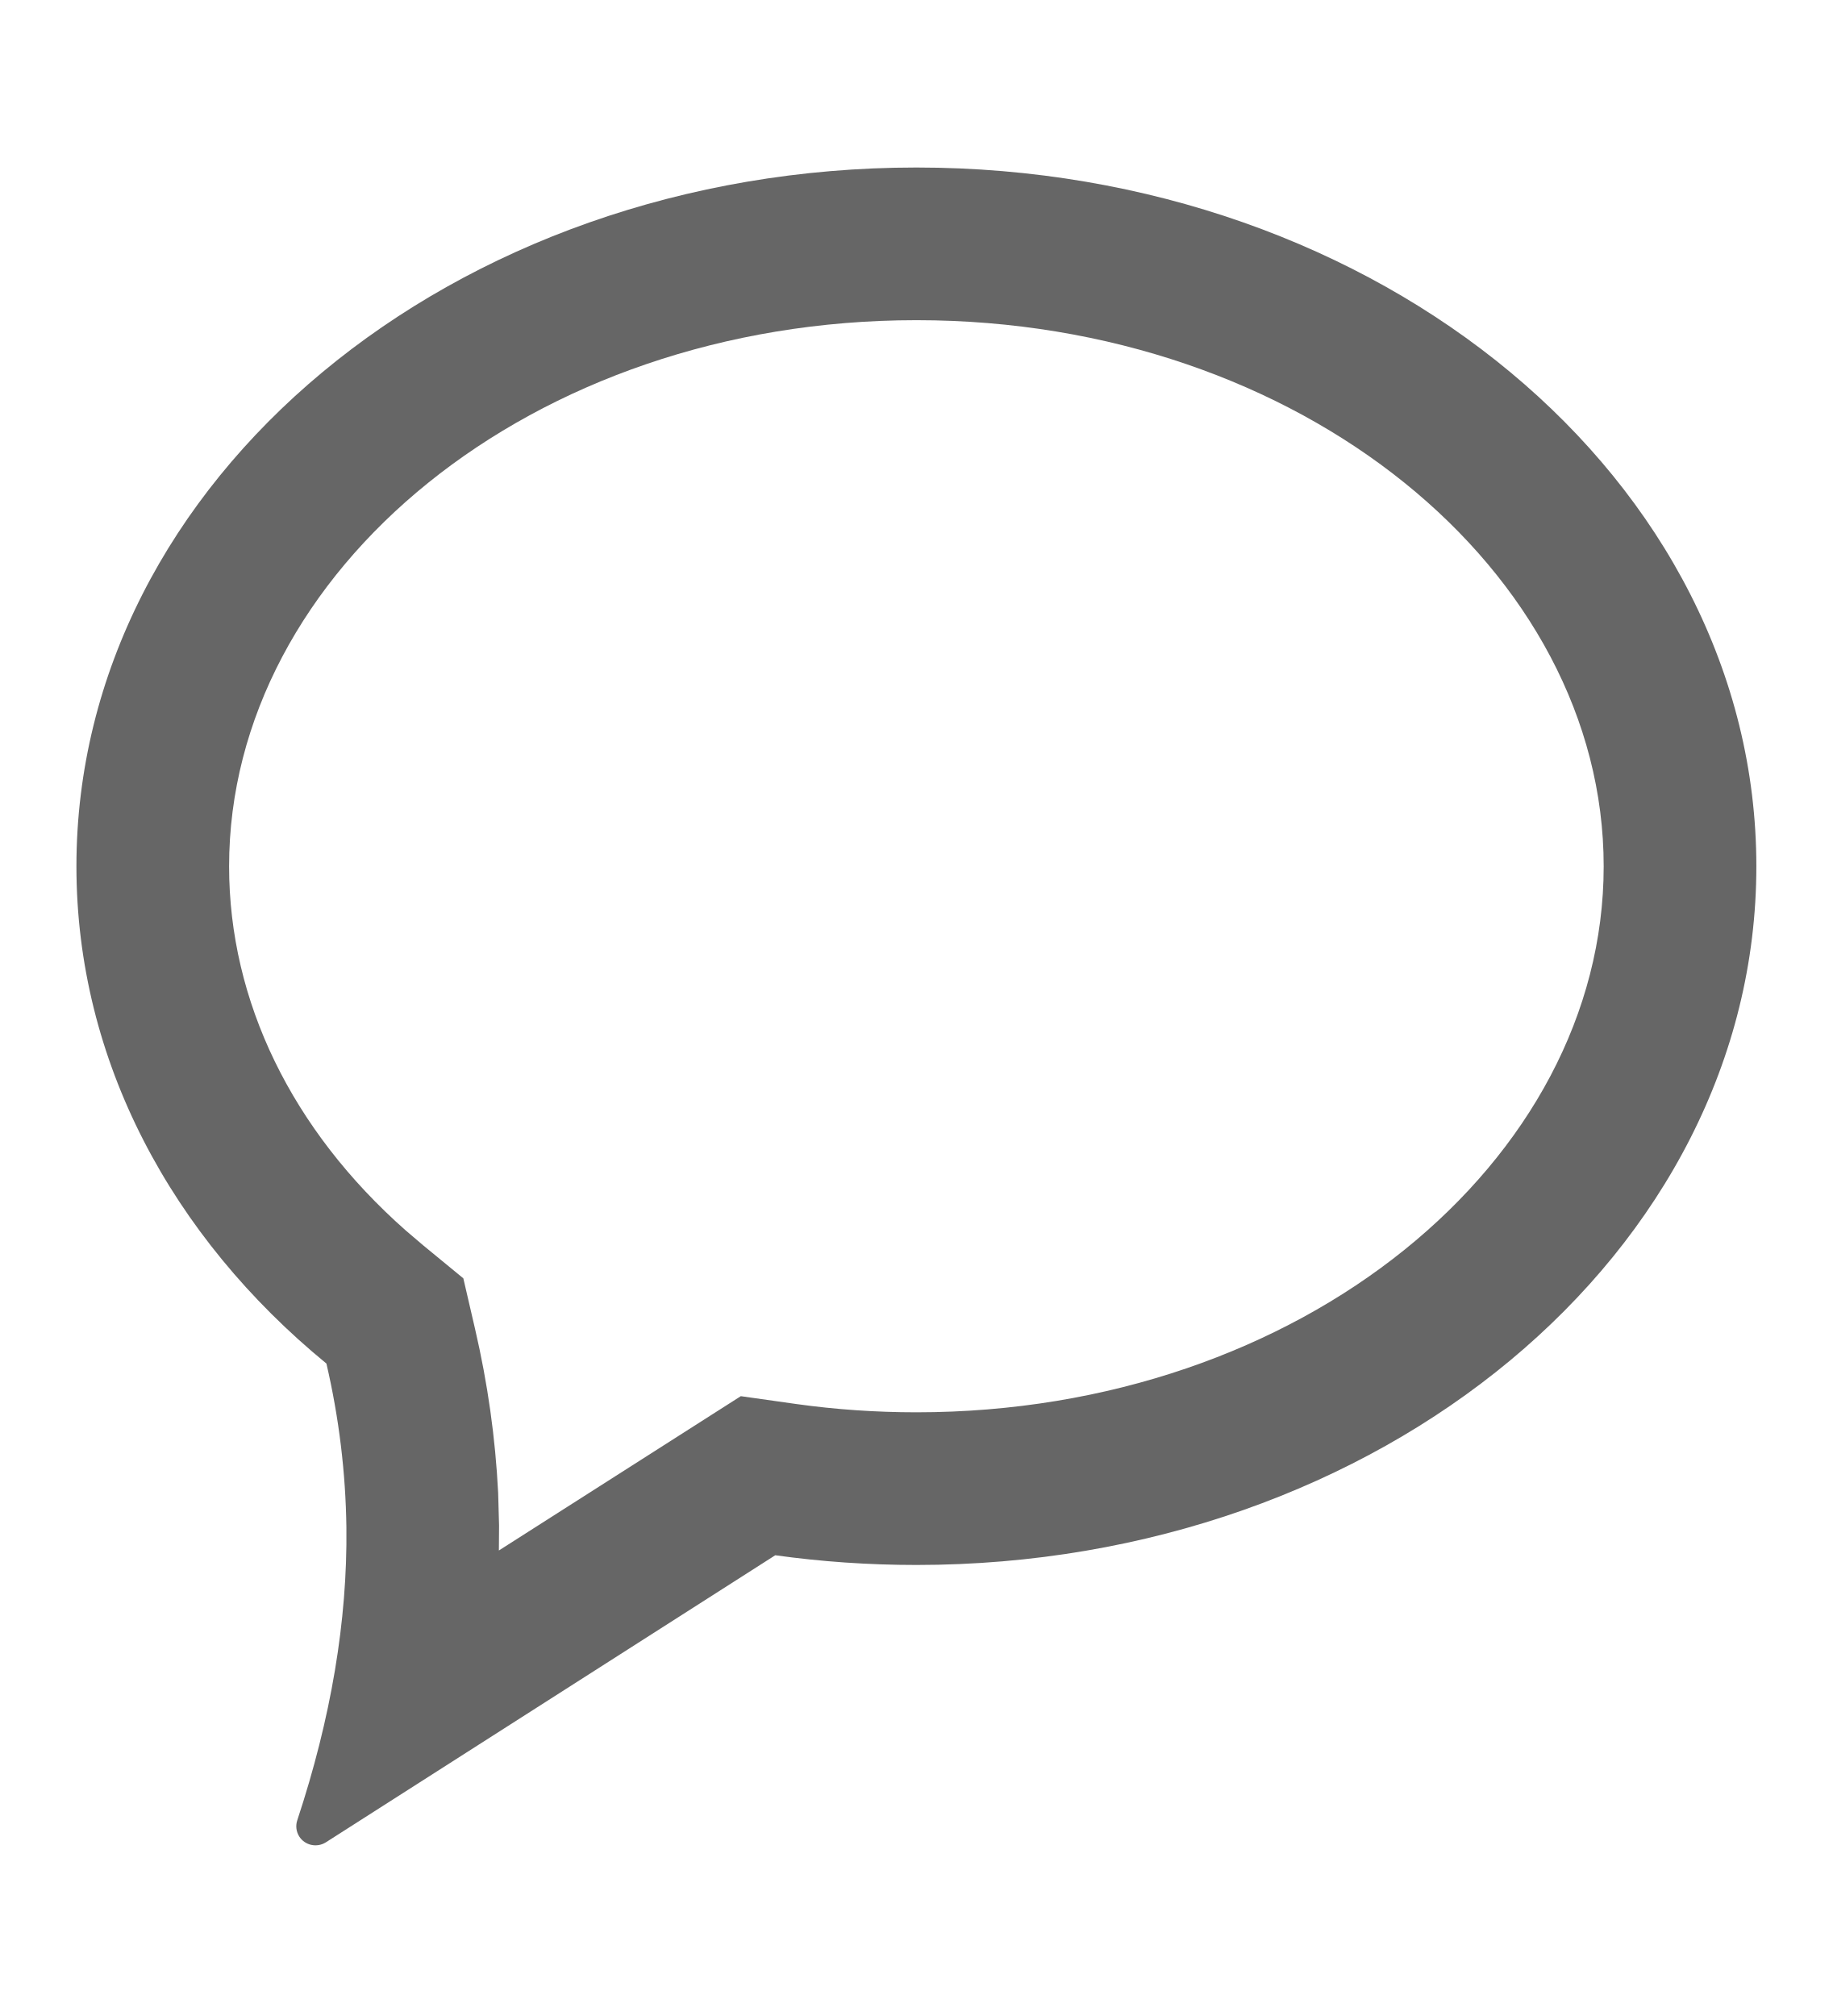
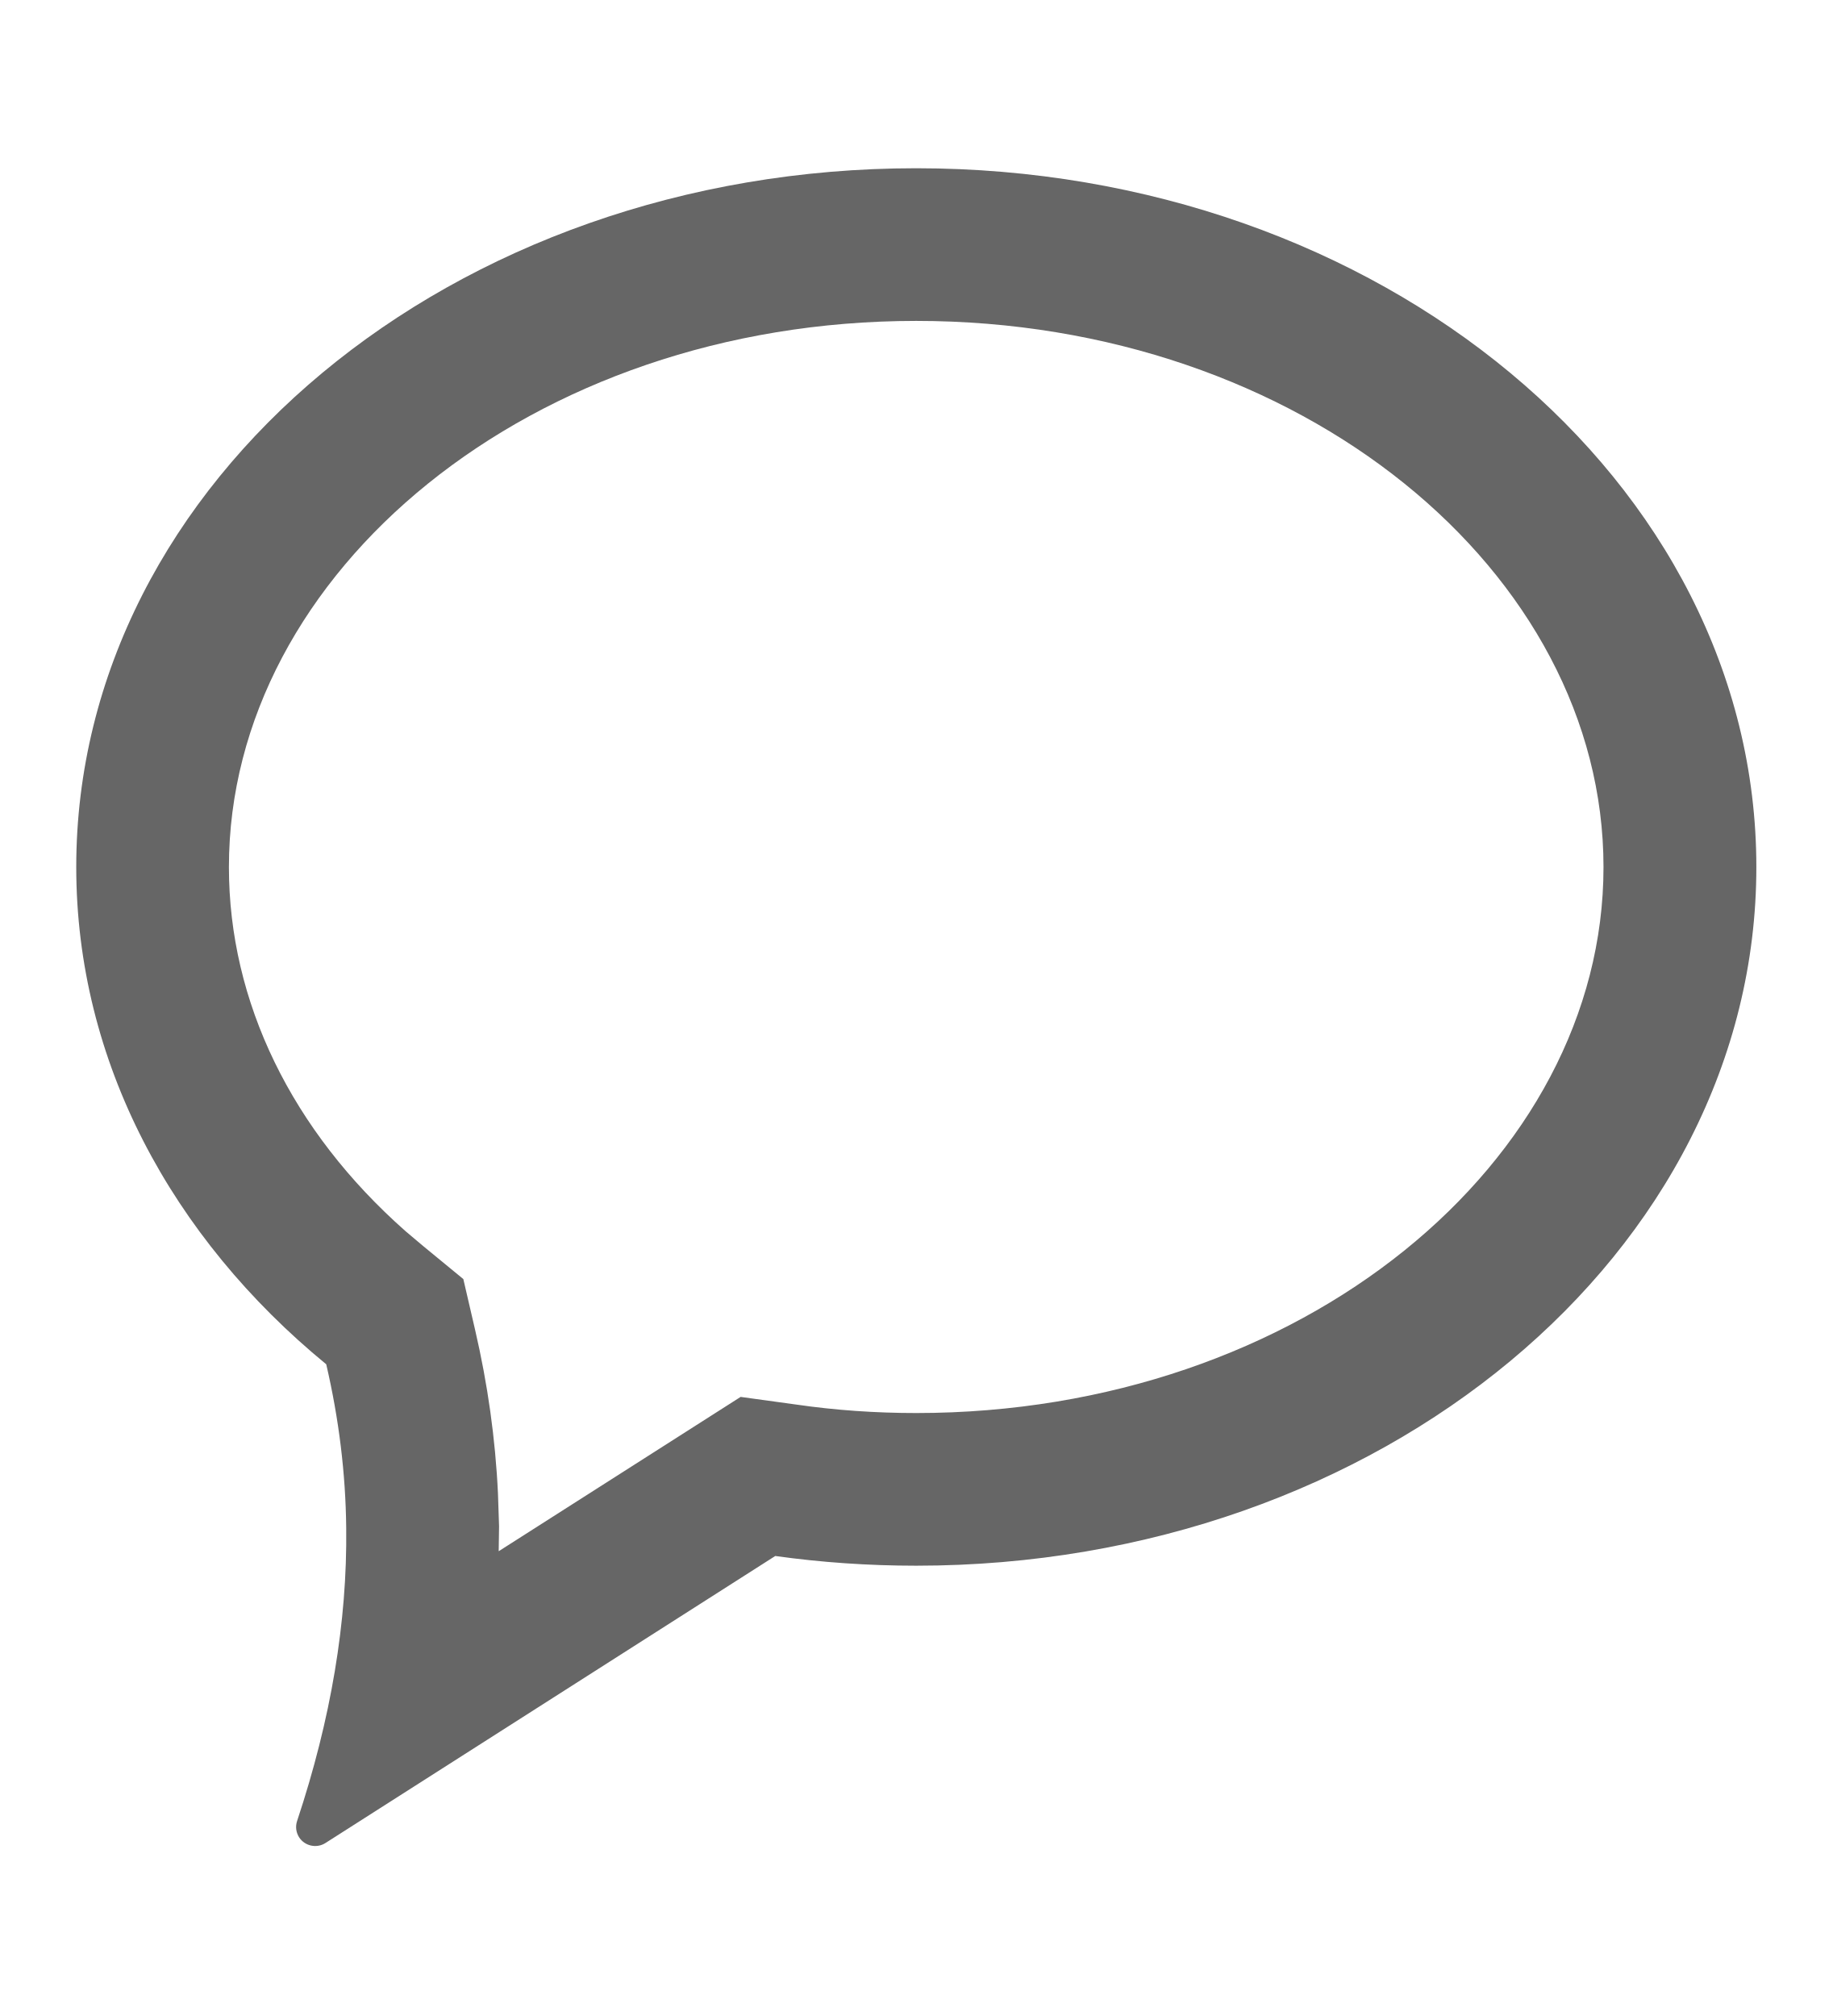
<svg xmlns="http://www.w3.org/2000/svg" width="10" height="11" viewBox="0 0 10 11" fill="none">
-   <path d="M5 0.914C7.531 0.914 9.583 2.621 9.583 4.727C9.583 6.832 7.531 8.539 5 8.539C4.738 8.539 4.481 8.521 4.23 8.486L1.777 10.053C1.728 10.083 1.664 10.069 1.633 10.021C1.616 9.994 1.612 9.962 1.622 9.932C1.806 9.376 1.896 8.843 1.89 8.334C1.886 8.036 1.85 7.737 1.781 7.44C0.938 6.749 0.417 5.788 0.417 4.727C0.417 2.621 2.469 0.914 5 0.914ZM5 1.747C2.898 1.747 1.25 3.119 1.25 4.727C1.25 5.463 1.593 6.166 2.214 6.714L2.309 6.795L2.528 6.975L2.592 7.251C2.661 7.548 2.703 7.846 2.718 8.145L2.723 8.324L2.722 8.46L4.042 7.618L4.346 7.661C4.561 7.691 4.779 7.706 5 7.706C7.101 7.706 8.75 6.335 8.75 4.727C8.75 3.119 7.101 1.747 5 1.747Z" fill="#666666" />
+   <path d="M4.999 0.918C7.531 0.918 9.583 2.625 9.583 4.731C9.583 6.836 7.531 8.543 4.999 8.543C4.737 8.543 4.48 8.525 4.23 8.49L1.776 10.056C1.728 10.087 1.663 10.073 1.632 10.025C1.615 9.998 1.611 9.966 1.621 9.936C1.806 9.38 1.895 8.847 1.889 8.338C1.886 8.039 1.849 7.741 1.78 7.444C0.938 6.753 0.416 5.792 0.416 4.731C0.416 2.625 2.468 0.918 4.999 0.918ZM4.999 1.751C2.898 1.751 1.249 3.123 1.249 4.731C1.249 5.467 1.592 6.17 2.213 6.718L2.309 6.799L2.528 6.979L2.592 7.255C2.661 7.552 2.703 7.85 2.717 8.149L2.723 8.328L2.721 8.464L4.041 7.622L4.346 7.664C4.56 7.695 4.778 7.71 4.999 7.71C7.101 7.71 8.749 6.339 8.749 4.731C8.749 3.123 7.101 1.751 4.999 1.751Z" fill="#666666" />
</svg>
